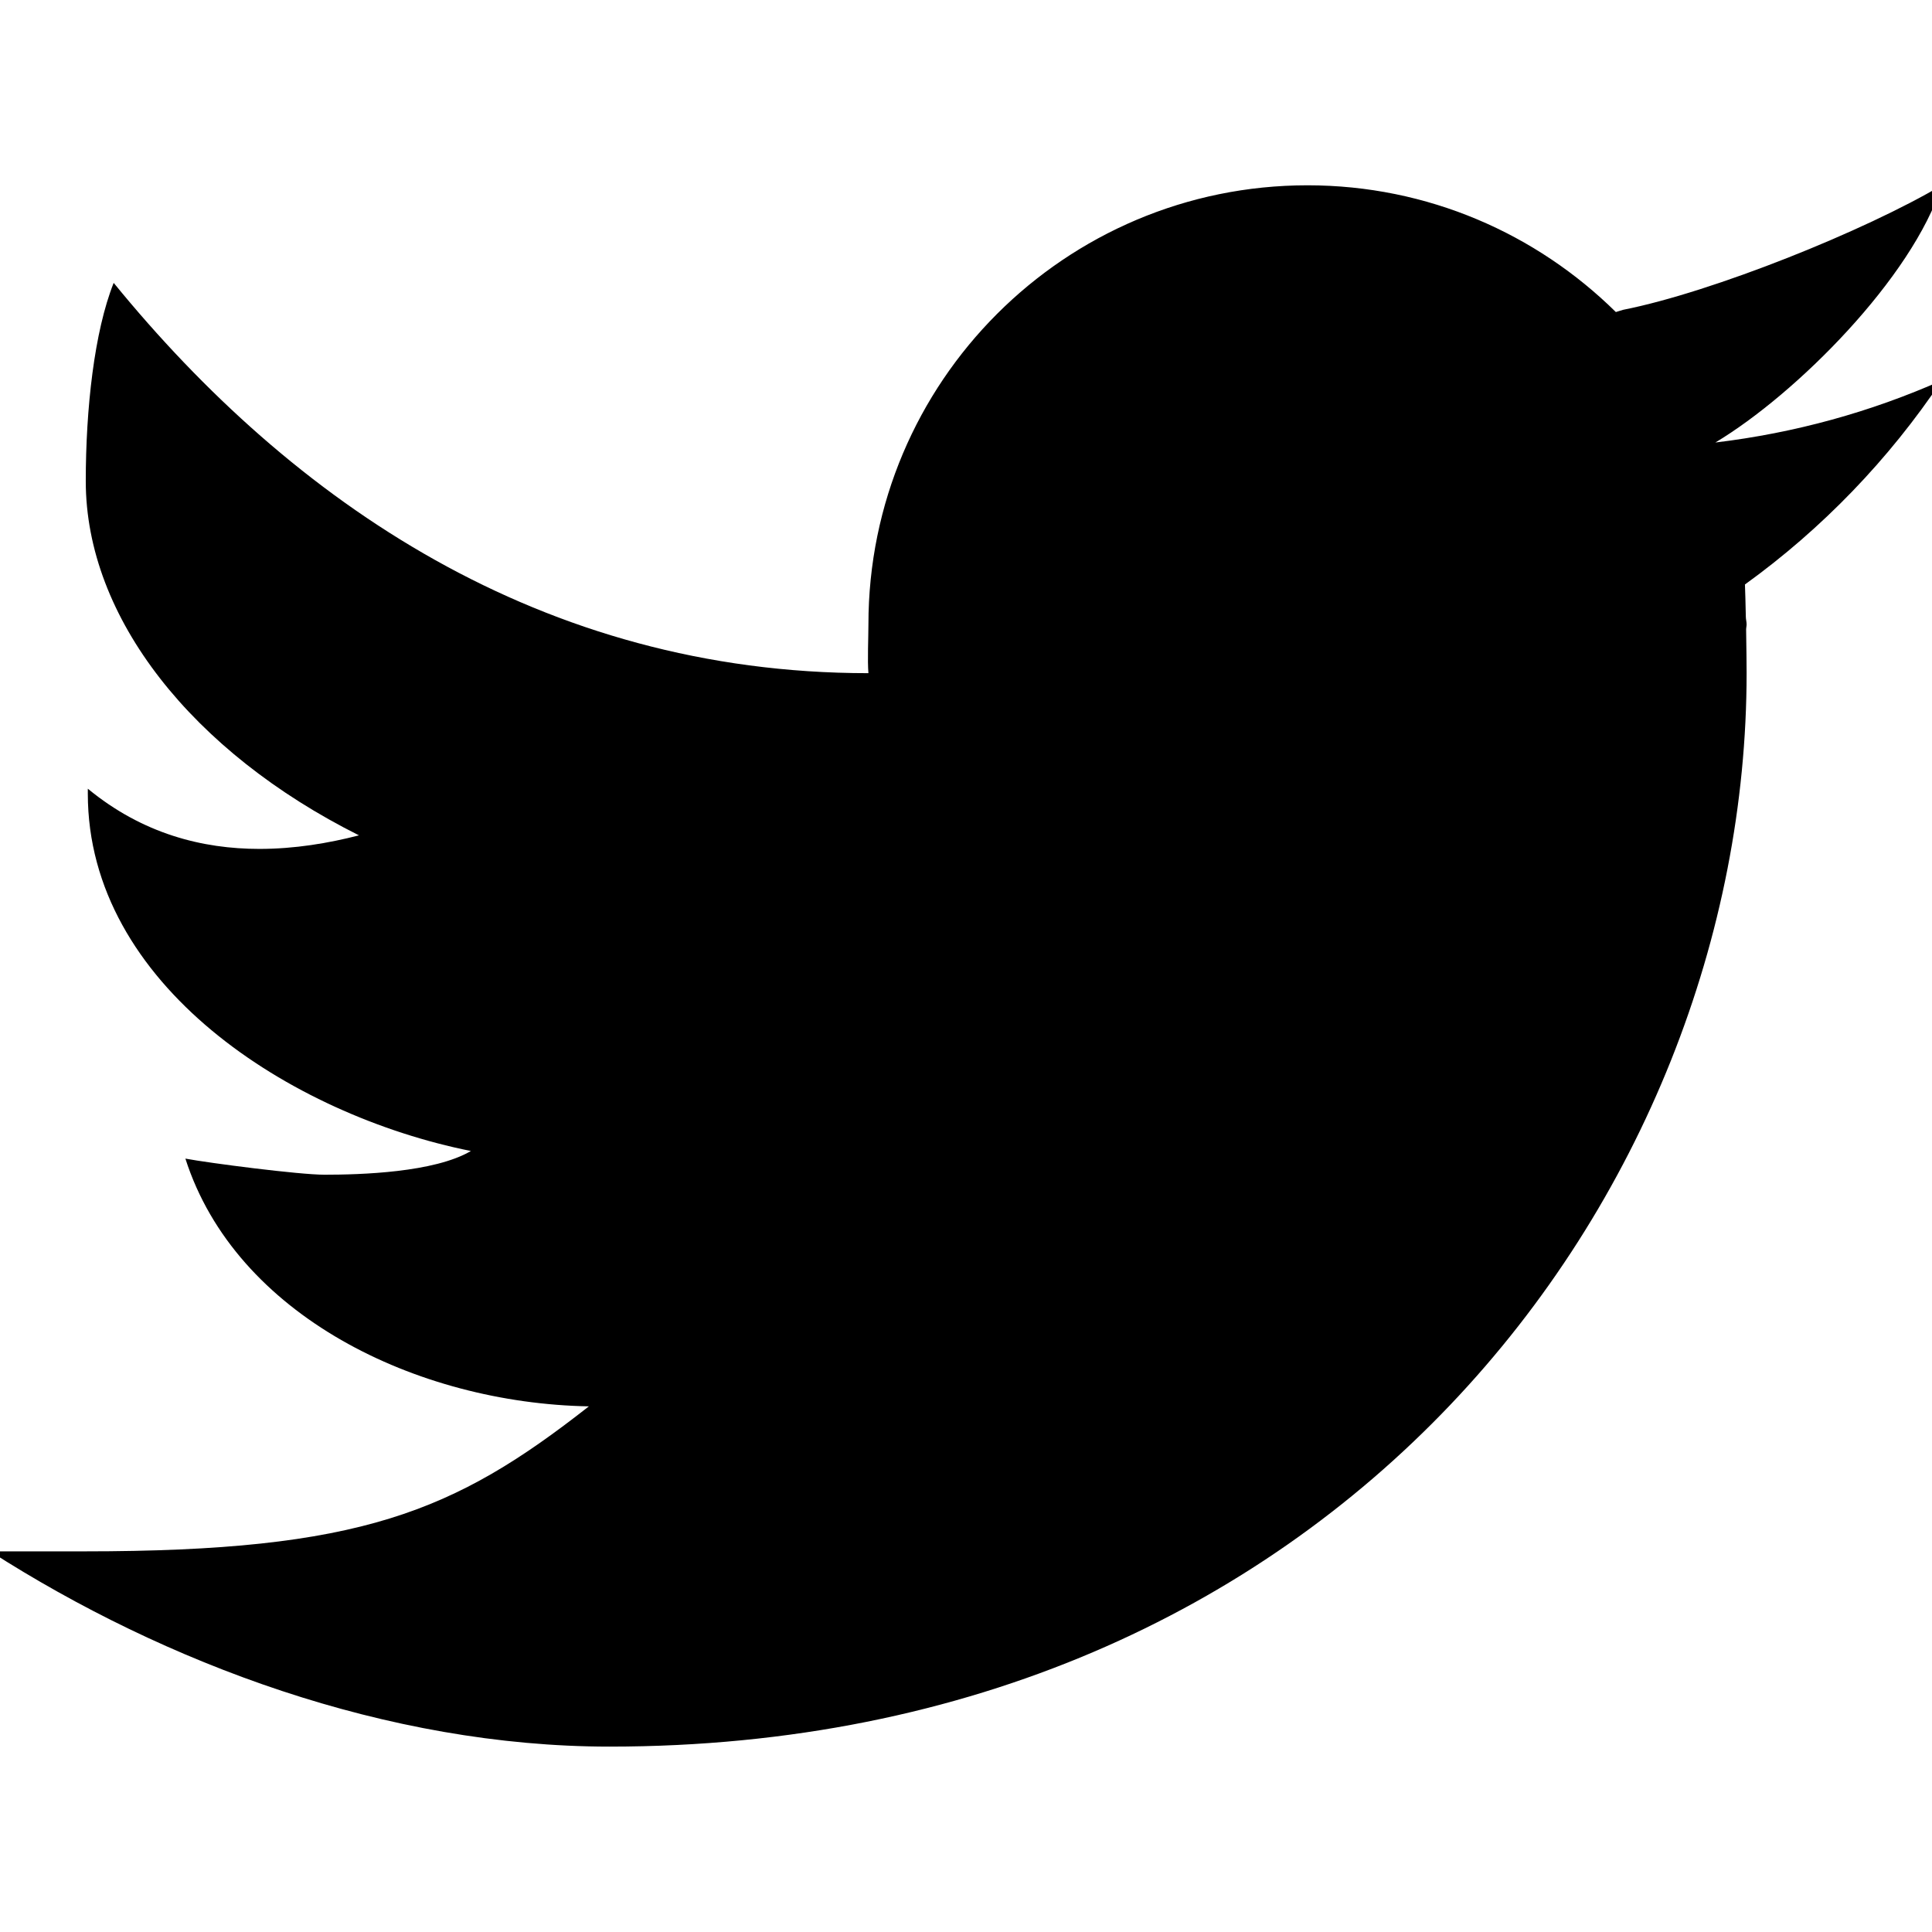
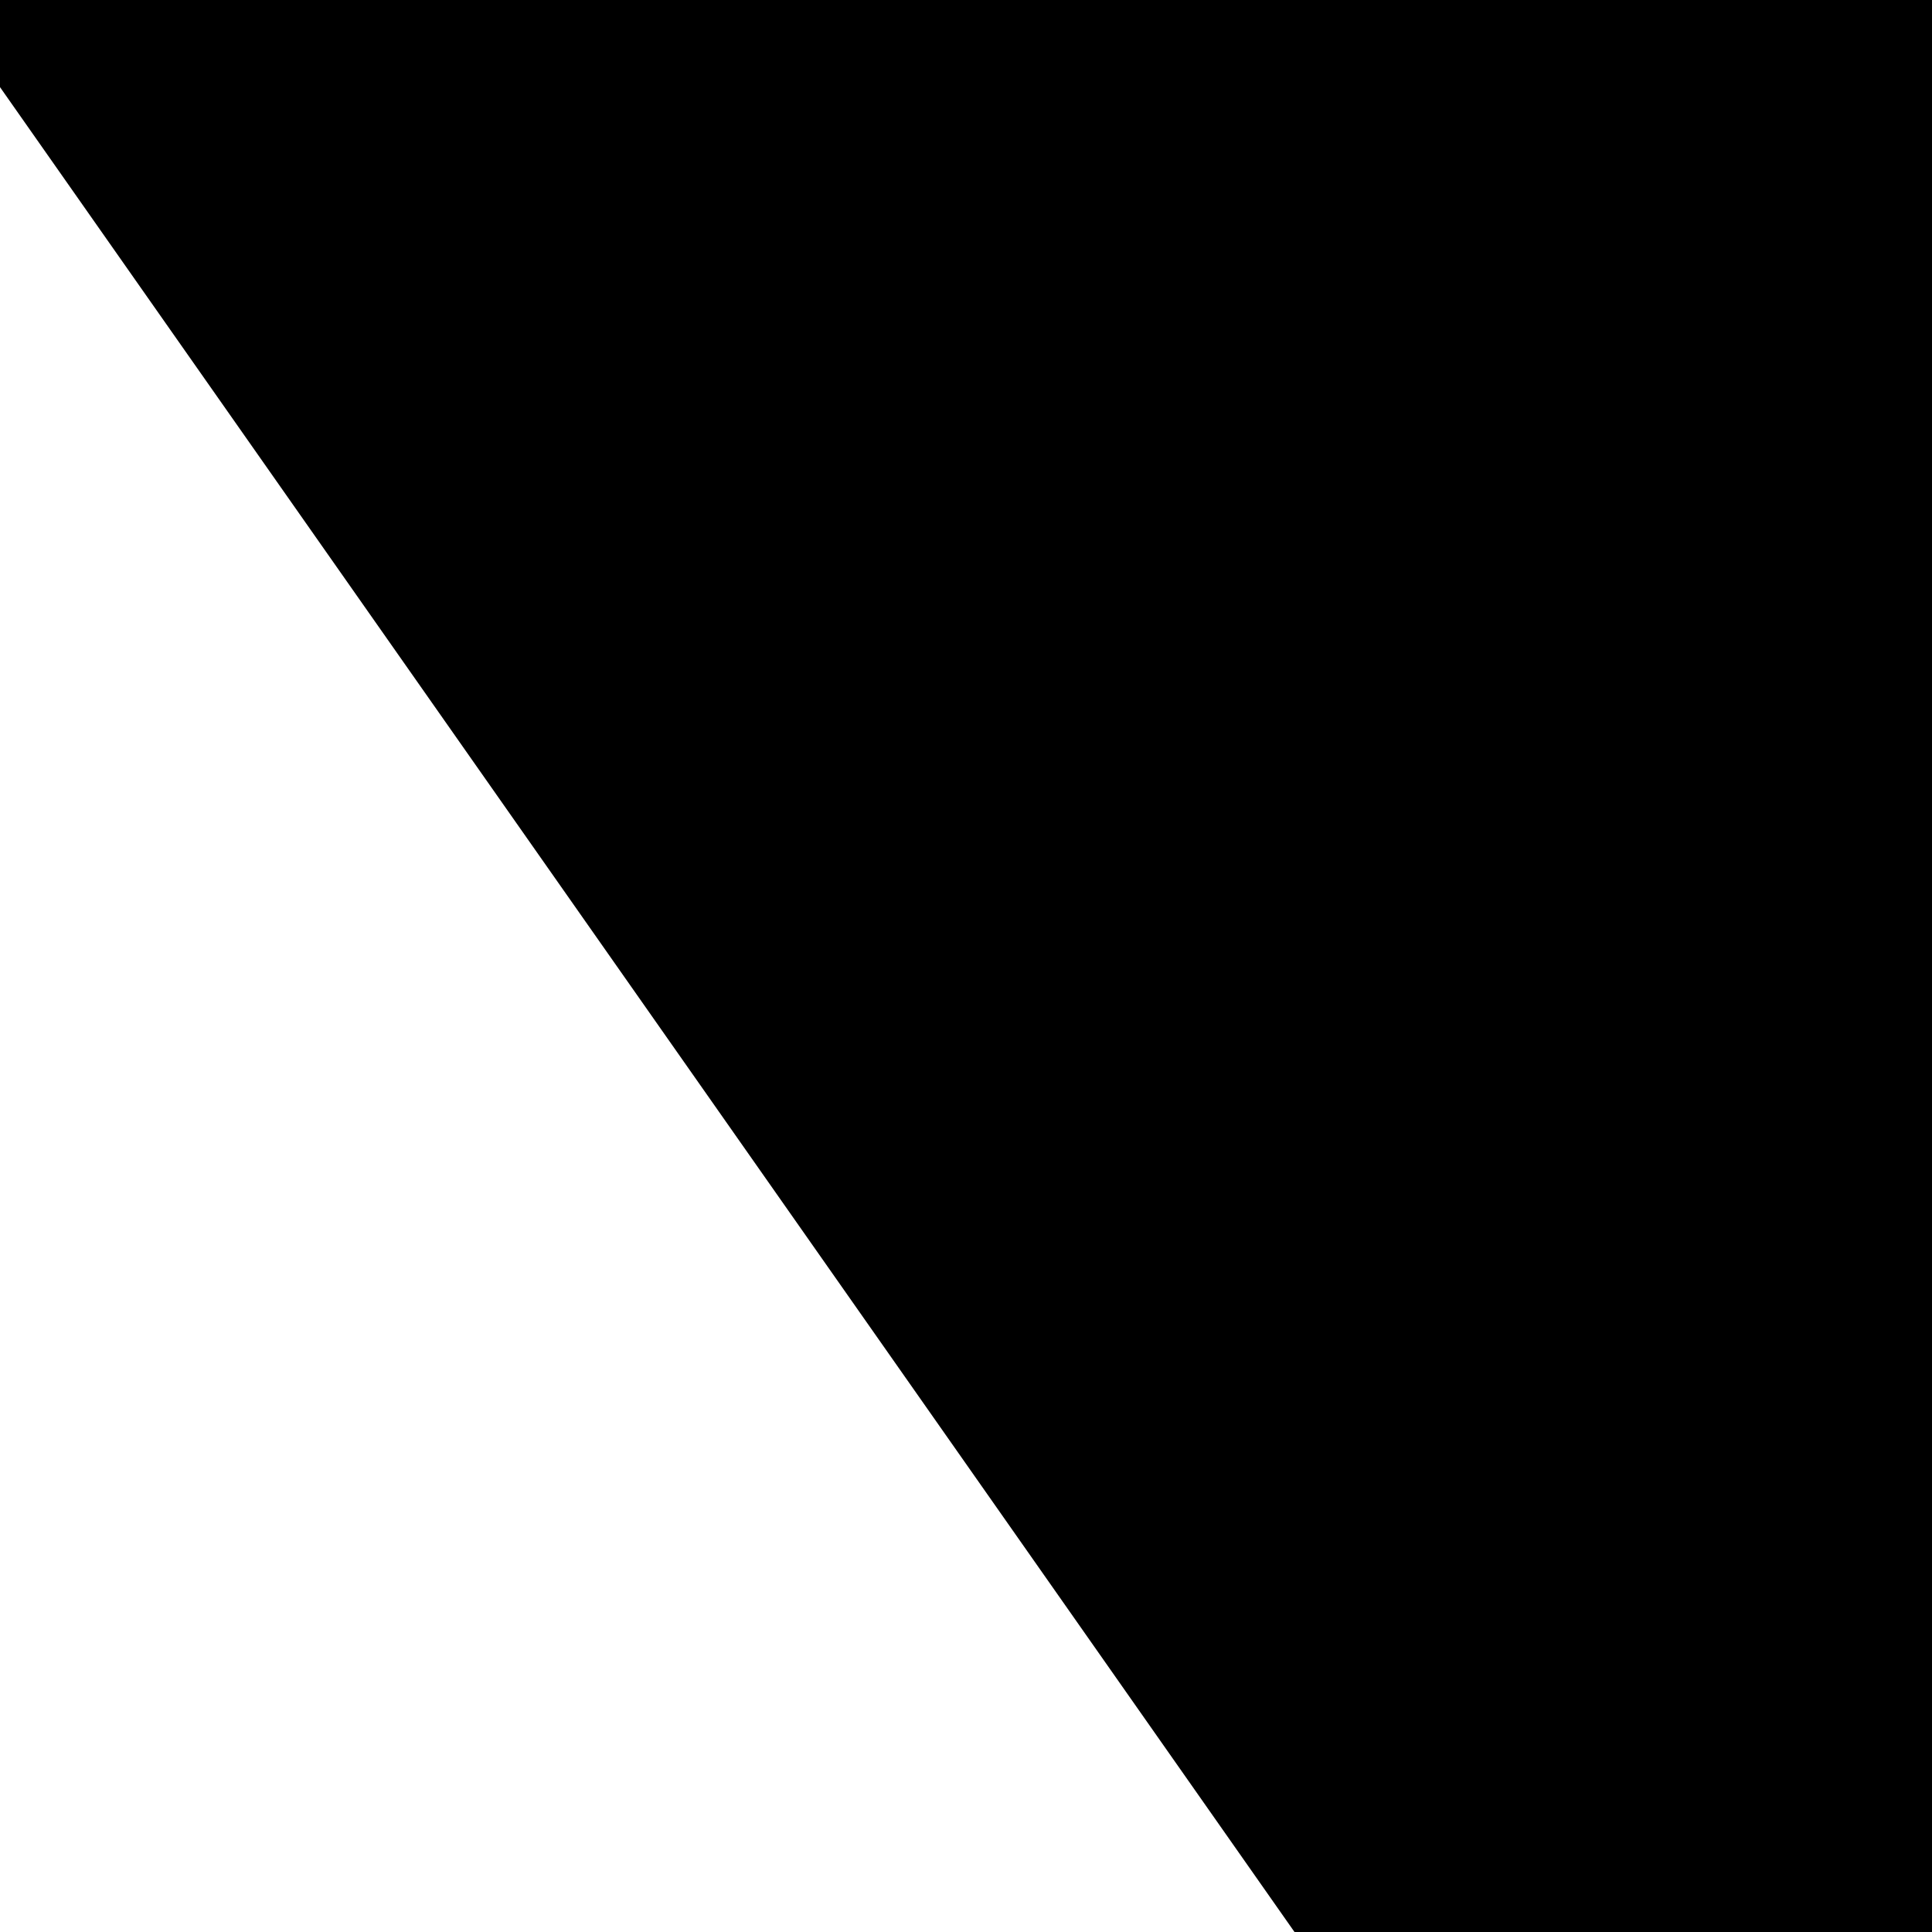
<svg xmlns="http://www.w3.org/2000/svg" viewBox="2.1 2.1 19.8 19.8">
-   <path d="M22,3.999c-0.78,0.463-2.345,1.094-3.265,1.276c-0.027,0.007-0.049,0.016-0.075,0.023c-0.813-0.802-1.927-1.299-3.16-1.299 c-2.485,0-4.5,2.015-4.5,4.5c0,0.131-0.011,0.372,0,0.5c-3.353,0-5.905-1.756-7.735-4c-0.199,0.5-0.286,1.29-0.286,2.032 c0,1.401,1.095,2.777,2.8,3.63c-0.314,0.081-0.66,0.139-1.02,0.139c-0.581,0-1.196-0.153-1.759-0.617c0,0.017,0,0.033,0,0.051 c0,1.958,2.078,3.291,3.926,3.662c-0.375,0.221-1.131,0.243-1.5,0.243c-0.26,0-1.18-0.119-1.426-0.165 c0.514,1.605,2.368,2.507,4.135,2.539c-1.382,1.084-2.341,1.486-5.171,1.486H2C3.788,19.145,6.065,20,8.347,20 C15.777,20,20,14.337,20,8.999c0-0.086-0.002-0.266-0.005-0.447C19.995,8.534,20,8.517,20,8.499c0-0.027-0.008-0.053-0.008-0.08 c-0.003-0.136-0.006-0.263-0.009-0.329c0.79-0.57,1.475-1.281,2.017-2.091c-0.725,0.322-1.503,0.538-2.32,0.636 C20.514,6.135,21.699,4.943,22,3.999z" />
+   <path d="M178.57 127.15 290.27 0h-26.46l-97.03 110.38L89.34 0H0l117.13 166.93L0 300.25h26.46l102.4-116.59 81.8 116.59h89.34M36.01 19.54H76.66l187.13 262.13h-40.66" />
</svg>
